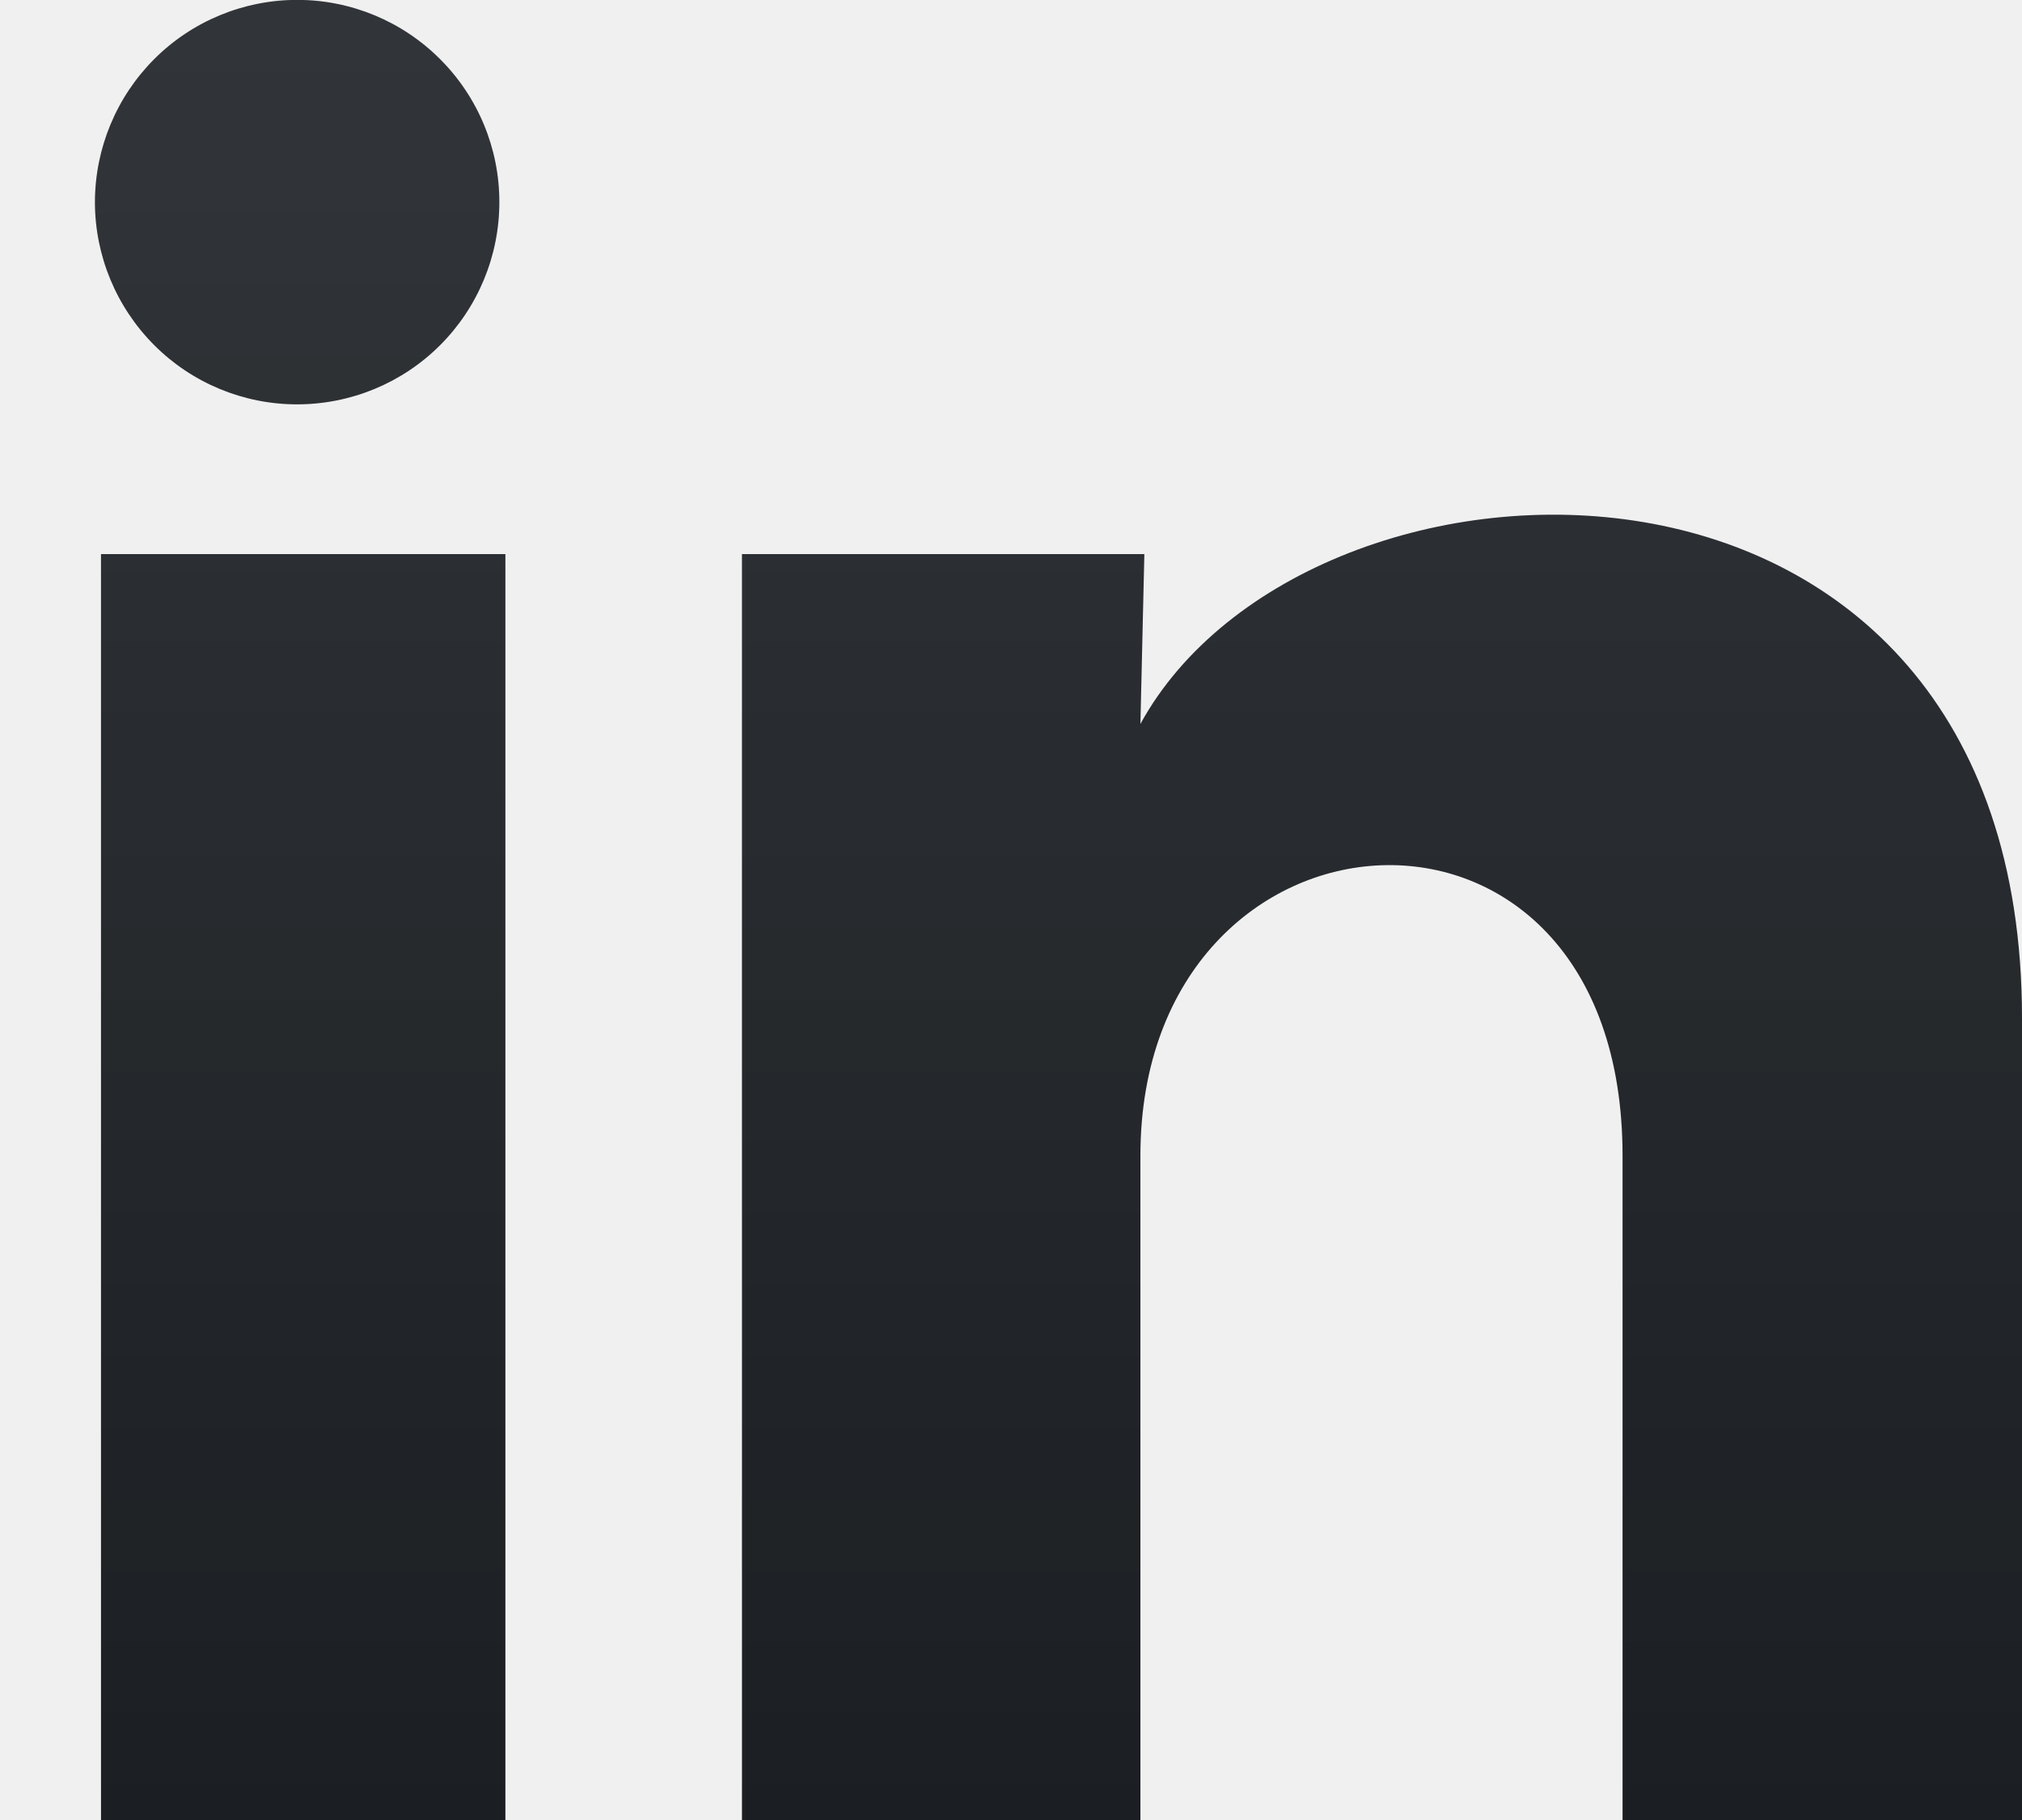
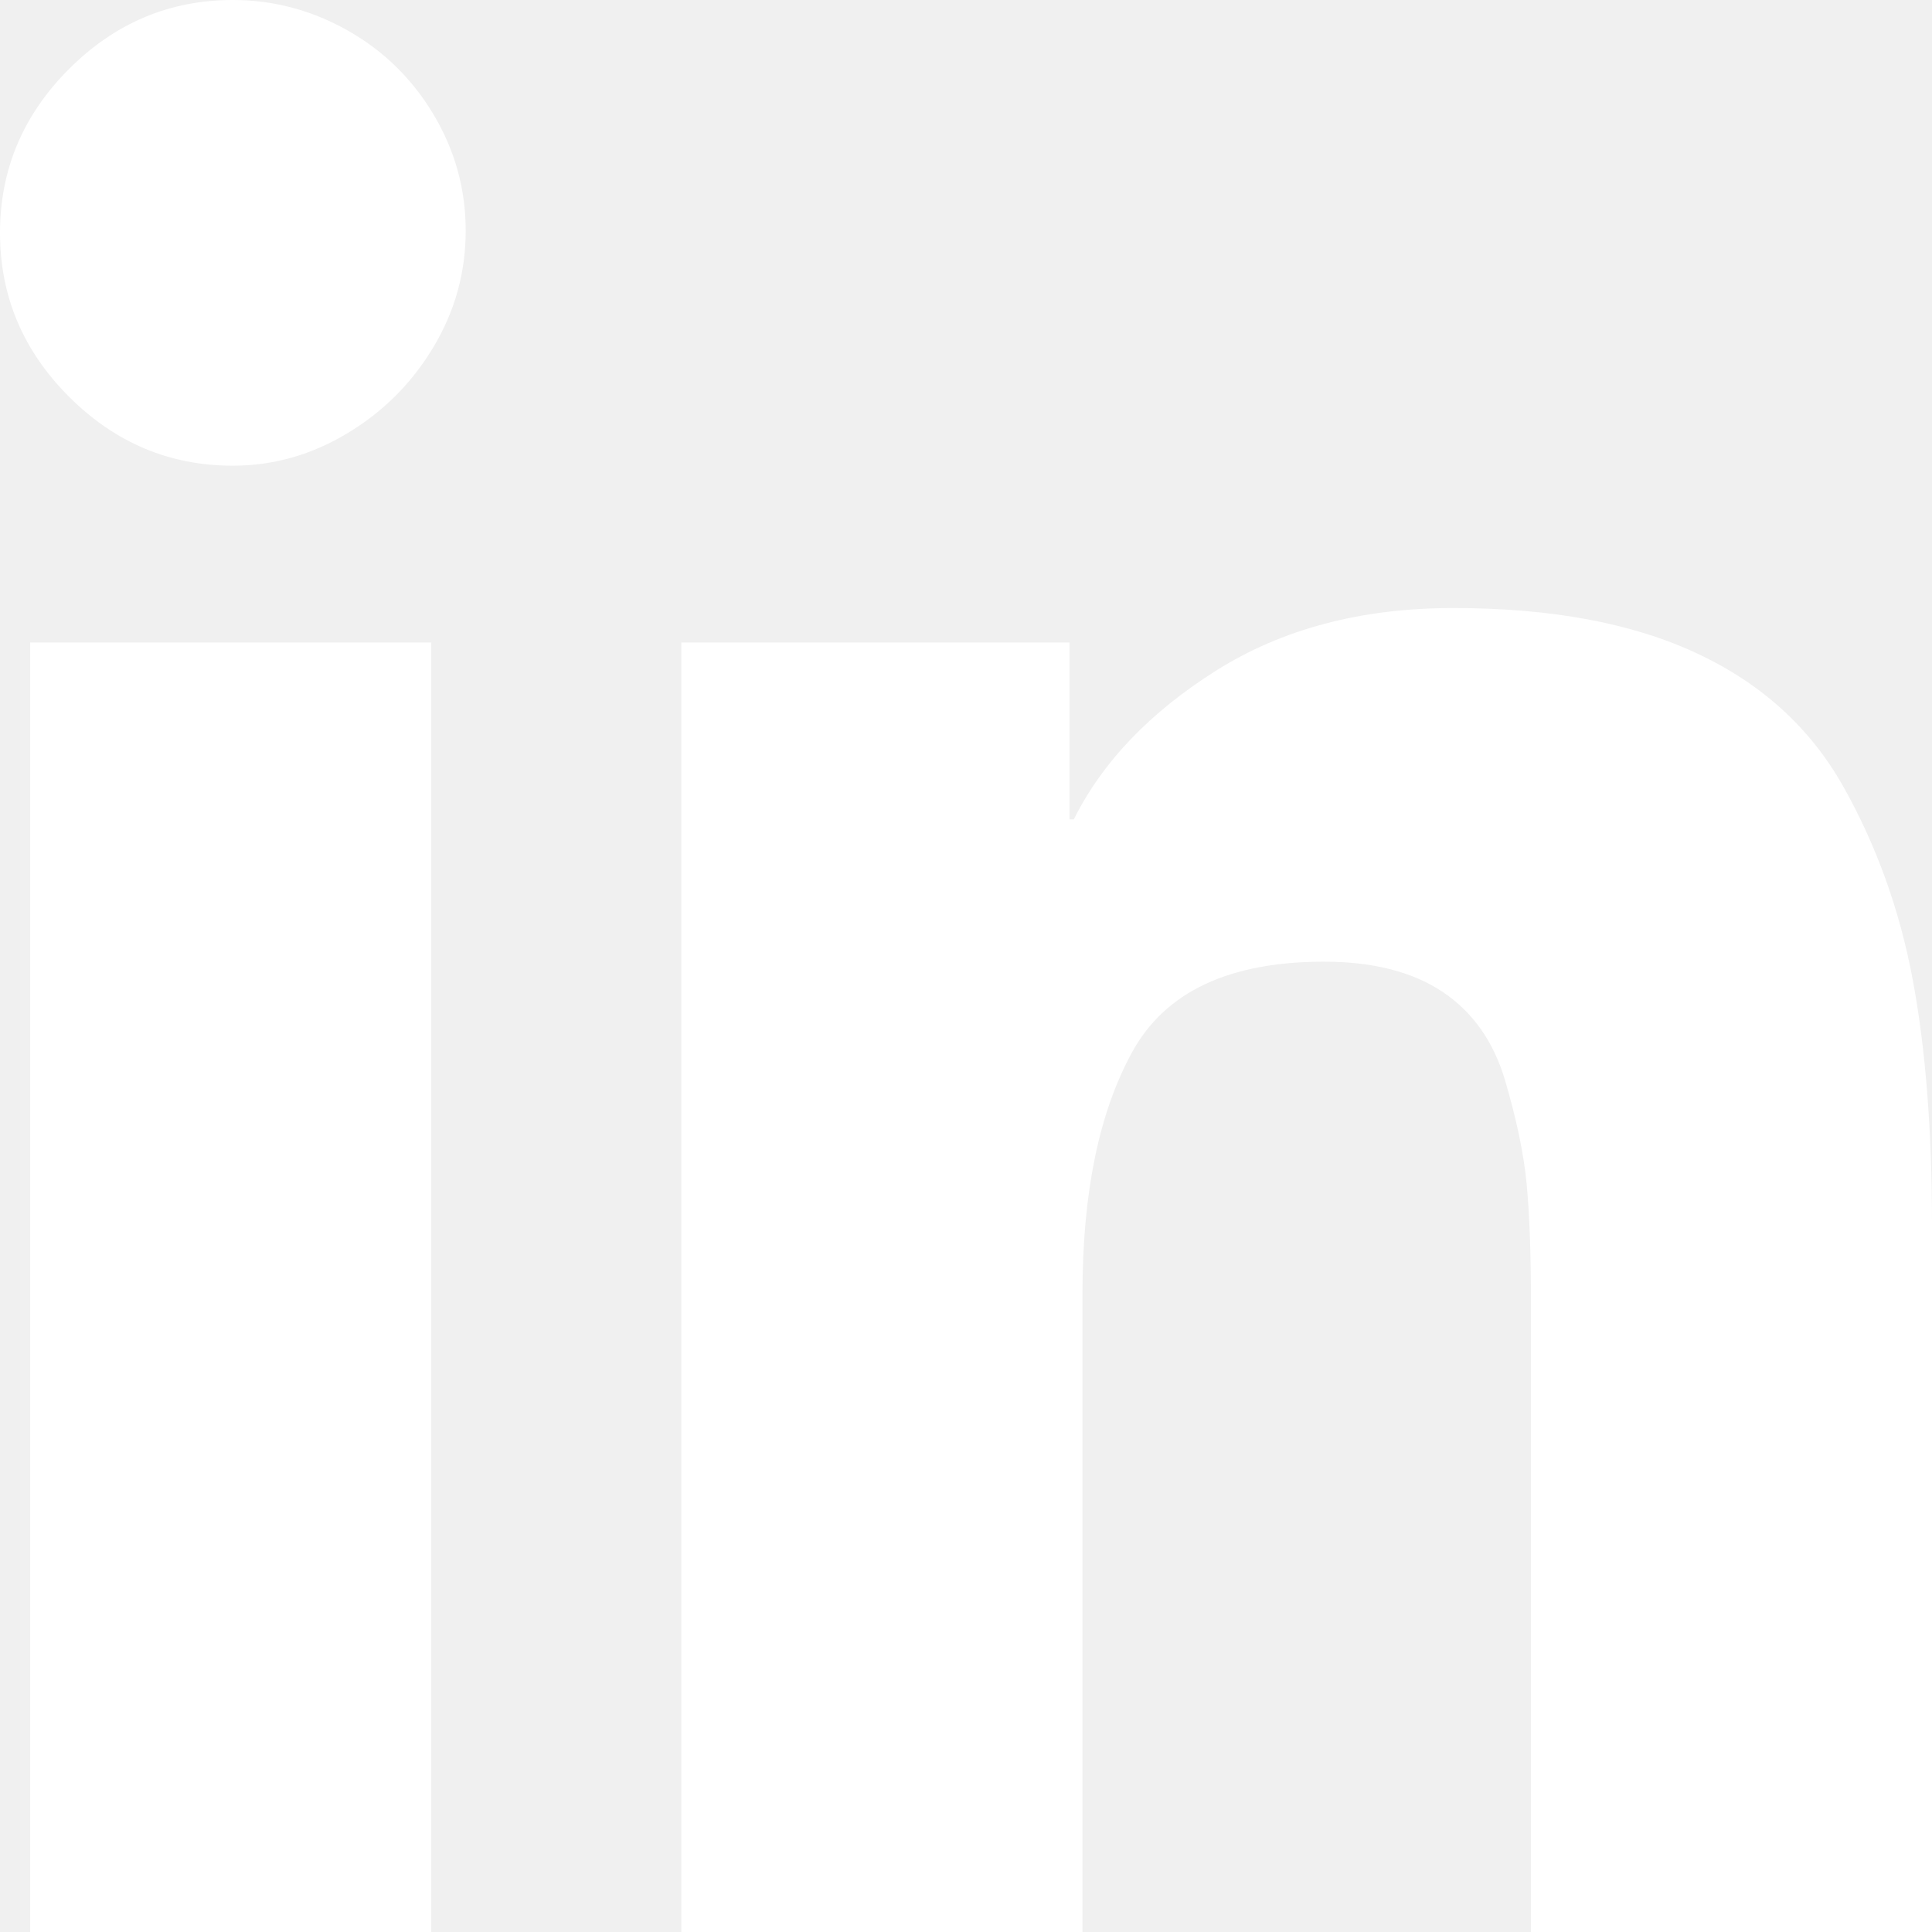
- <svg xmlns="http://www.w3.org/2000/svg" width="20" height="18" viewBox="0 0 20 18" fill="none">
-   <path d="M4.939 2C4.939 2.53 4.728 3.039 4.353 3.414C3.978 3.789 3.469 3.999 2.938 3.999C2.408 3.999 1.899 3.788 1.525 3.413C1.15 3.037 0.939 2.528 0.939 1.998C0.94 1.468 1.151 0.959 1.526 0.584C1.901 0.209 2.41 -0.001 2.94 -0.001C3.471 -0.001 3.979 0.21 4.354 0.586C4.729 0.961 4.94 1.47 4.939 2ZM4.999 5.48H0.999V18H4.999V5.48ZM11.319 5.48H7.339V18H11.28V11.43C11.28 7.77 16.049 7.43 16.049 11.43V18H20V10.07C20 3.9 12.94 4.13 11.28 7.16L11.319 5.48Z" fill="#1B1F23" />
-   <path d="M4.939 2C4.939 2.53 4.728 3.039 4.353 3.414C3.978 3.789 3.469 3.999 2.938 3.999C2.408 3.999 1.899 3.788 1.525 3.413C1.15 3.037 0.939 2.528 0.939 1.998C0.94 1.468 1.151 0.959 1.526 0.584C1.901 0.209 2.41 -0.001 2.94 -0.001C3.471 -0.001 3.979 0.21 4.354 0.586C4.729 0.961 4.94 1.47 4.939 2ZM4.999 5.48H0.999V18H4.999V5.48ZM11.319 5.48H7.339V18H11.28V11.43C11.28 7.77 16.049 7.43 16.049 11.43V18H20V10.07C20 3.9 12.94 4.13 11.28 7.16L11.319 5.48Z" fill="url(#paint0_linear)" fill-opacity="0.1" />
-   <defs>
-     <linearGradient id="paint0_linear" x1="10.47" y1="-0.001" x2="10.47" y2="18" gradientUnits="userSpaceOnUse">
-       <stop stop-color="white" />
-       <stop offset="1" stop-color="white" stop-opacity="0" />
-     </linearGradient>
-   </defs>
+ <svg xmlns="http://www.w3.org/2000/svg" width="21" height="21" viewBox="0 0 21 21" fill="none">
+   <path d="M4.688 21H0.328V6.984H4.688V21ZM2.531 5.062C1.844 5.062 1.25 4.812 0.75 4.312C0.25 3.812 0 3.219 0 2.531C0 1.844 0.25 1.25 0.75 0.75C1.25 0.25 1.844 0 2.531 0C2.969 0 3.383 0.109 3.773 0.328C4.164 0.547 4.477 0.852 4.711 1.242C4.945 1.633 5.062 2.055 5.062 2.508C5.062 2.961 4.945 3.383 4.711 3.773C4.477 4.164 4.164 4.477 3.773 4.711C3.383 4.945 2.969 5.062 2.531 5.062ZM21 21H16.641V14.156C16.641 13.625 16.625 13.195 16.594 12.867C16.562 12.539 16.484 12.164 16.359 11.742C16.234 11.32 16.008 11 15.68 10.781C15.352 10.562 14.922 10.453 14.391 10.453C13.359 10.453 12.664 10.781 12.305 11.438C11.945 12.094 11.766 12.969 11.766 14.062V21H7.406V6.984H11.625V8.906H11.672C11.984 8.281 12.5 7.742 13.219 7.289C13.938 6.836 14.797 6.609 15.797 6.609C16.859 6.609 17.742 6.773 18.445 7.102C19.148 7.43 19.68 7.914 20.039 8.555C20.398 9.195 20.648 9.891 20.789 10.641C20.93 11.391 21 12.281 21 13.312V21Z" fill="white" />
</svg>
